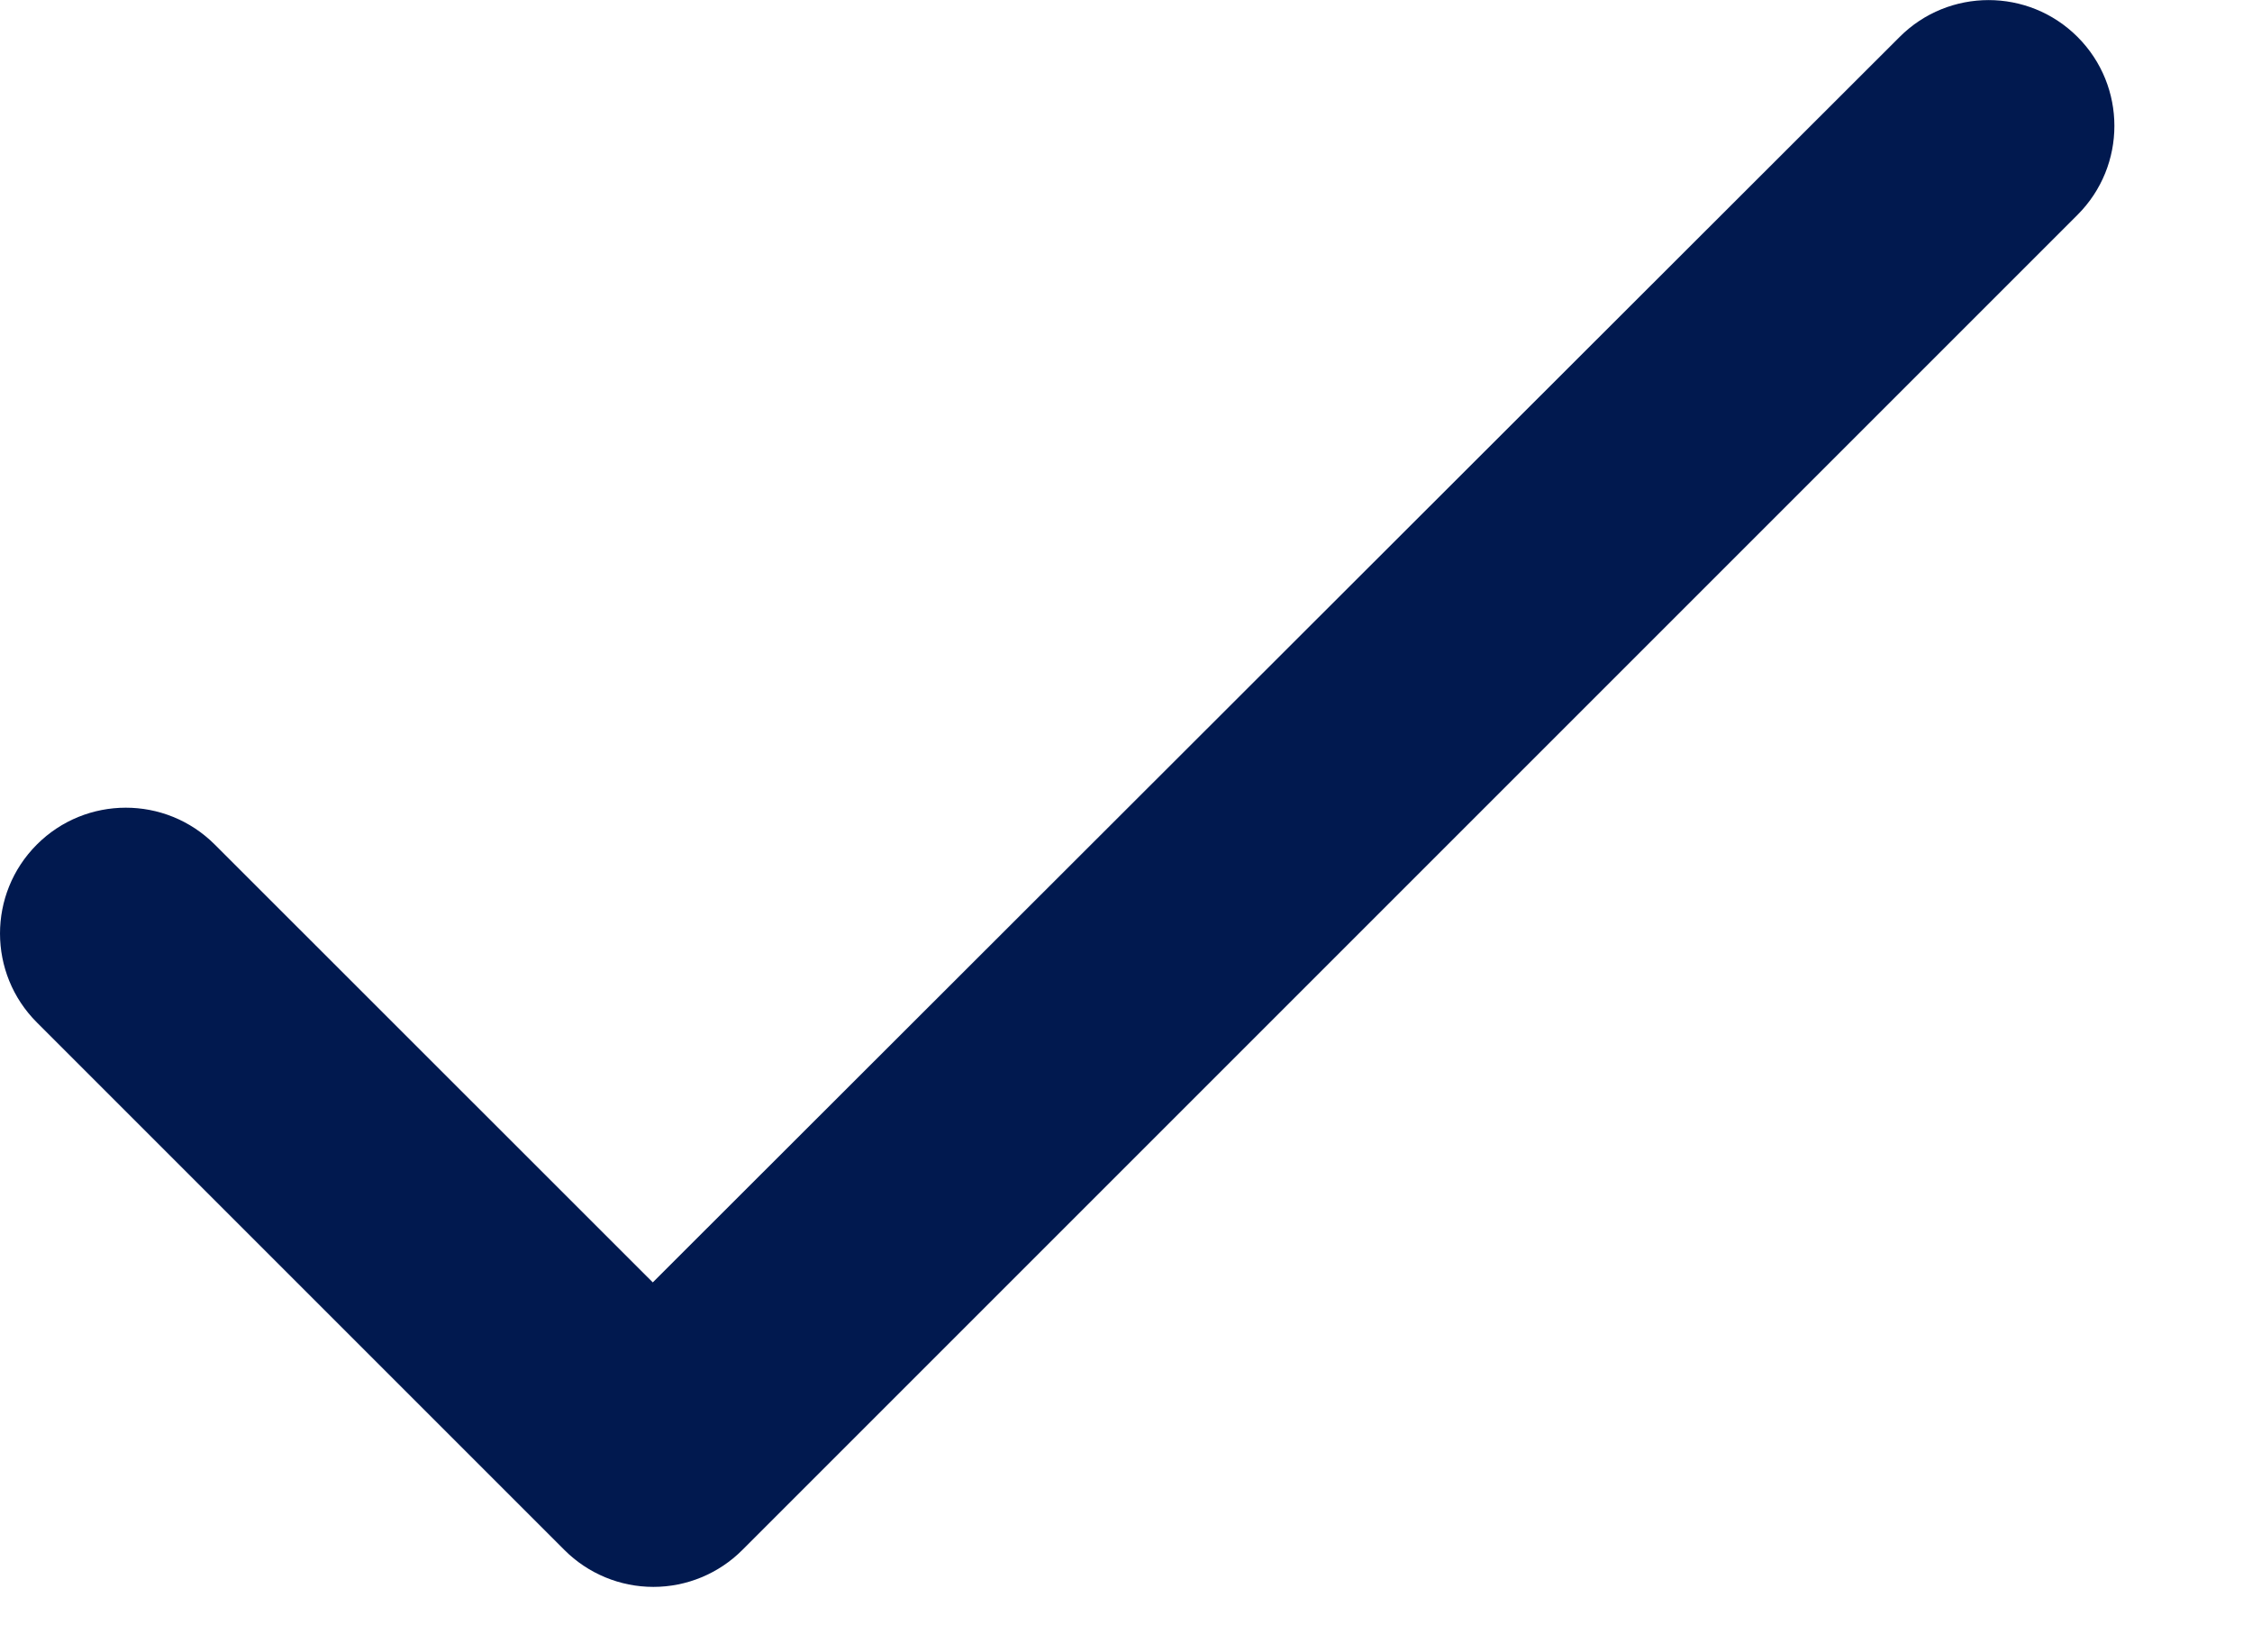
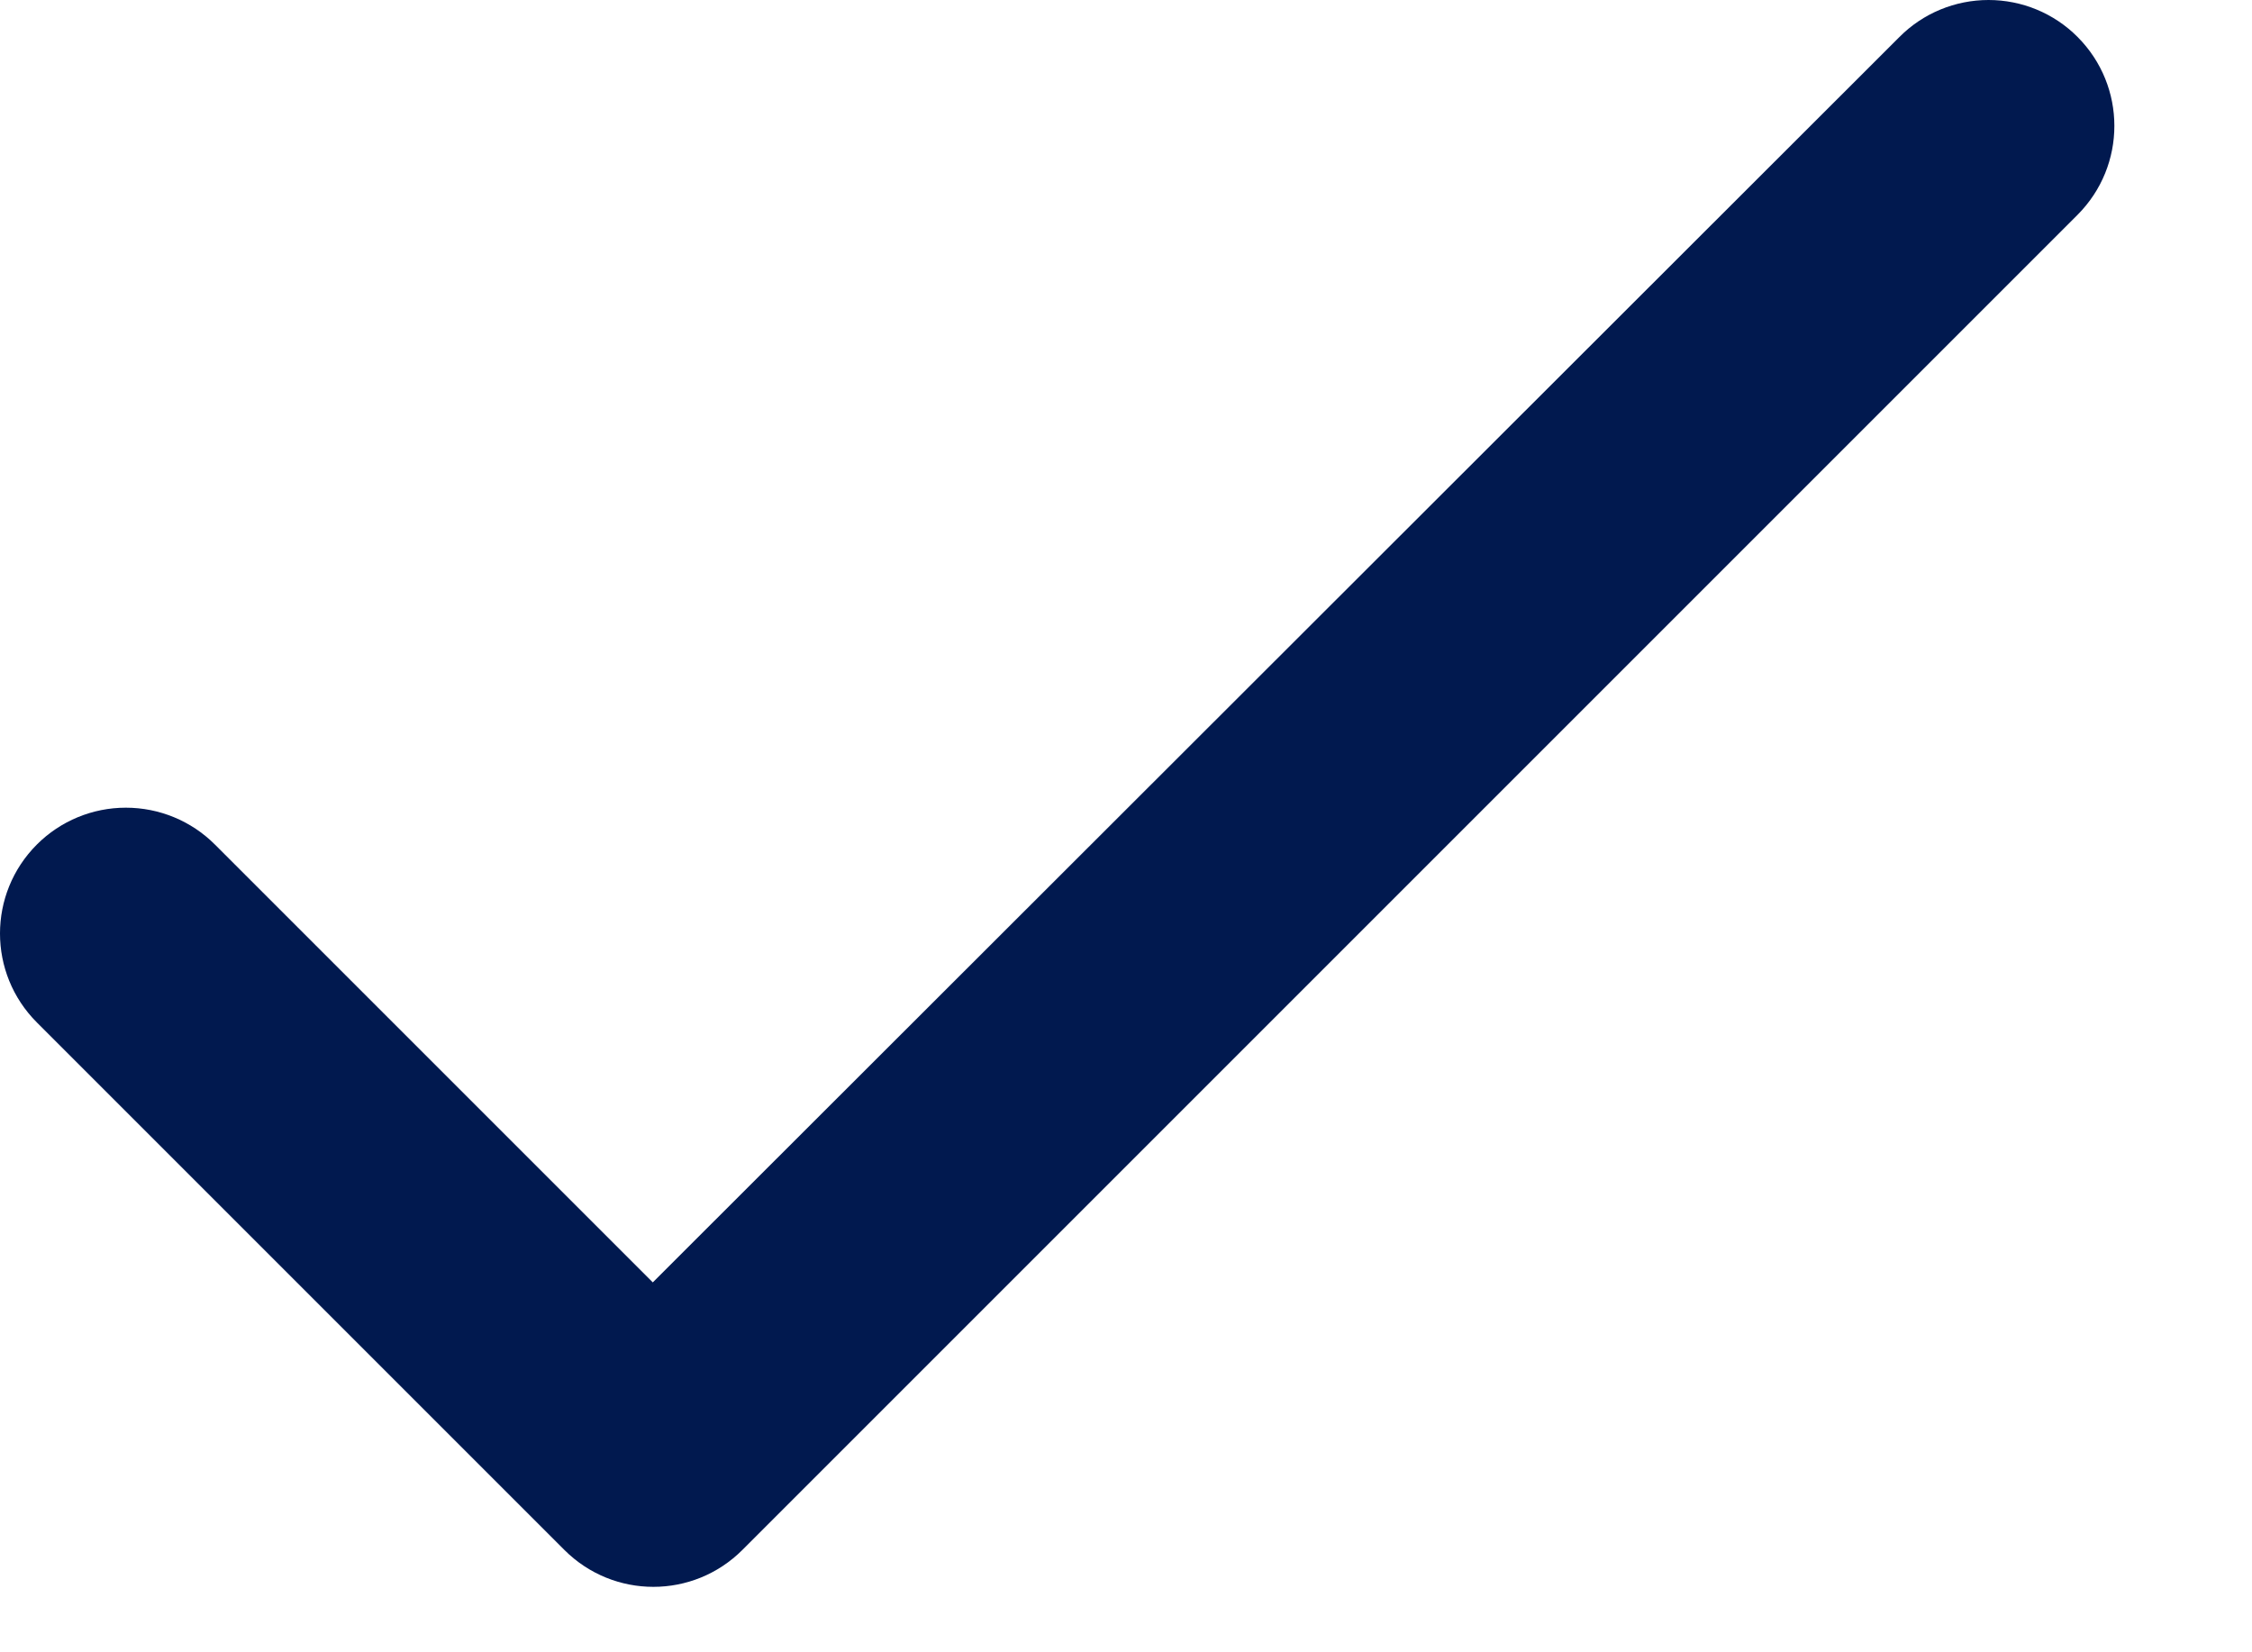
<svg xmlns="http://www.w3.org/2000/svg" width="15" height="11" viewBox="0 0 15 11" fill="none">
-   <path d="M4.348 8.542L1.43 5.625A.837.837 0 10.246 6.811l3.513 3.513a.837.837 0 001.186 0l8.893-8.893A.837.837 0 1012.653.246L4.348 8.542z" fill="#01194F" />
+   <path d="M4.348 8.542L1.431 5.625C1.274 5.468 1.061 5.38 0.838 5.38C0.616 5.38 0.403 5.468 0.246 5.625C-0.082 5.953 -0.082 6.483 0.246 6.811L3.759 10.324C4.087 10.652 4.617 10.652 4.945 10.324L13.838 1.431C14.165 1.103 14.165 0.574 13.838 0.246C13.681 0.088 13.467 0 13.245 0C13.023 0 12.809 0.088 12.652 0.246L4.348 8.542Z" fill="#01194F" />
</svg>
